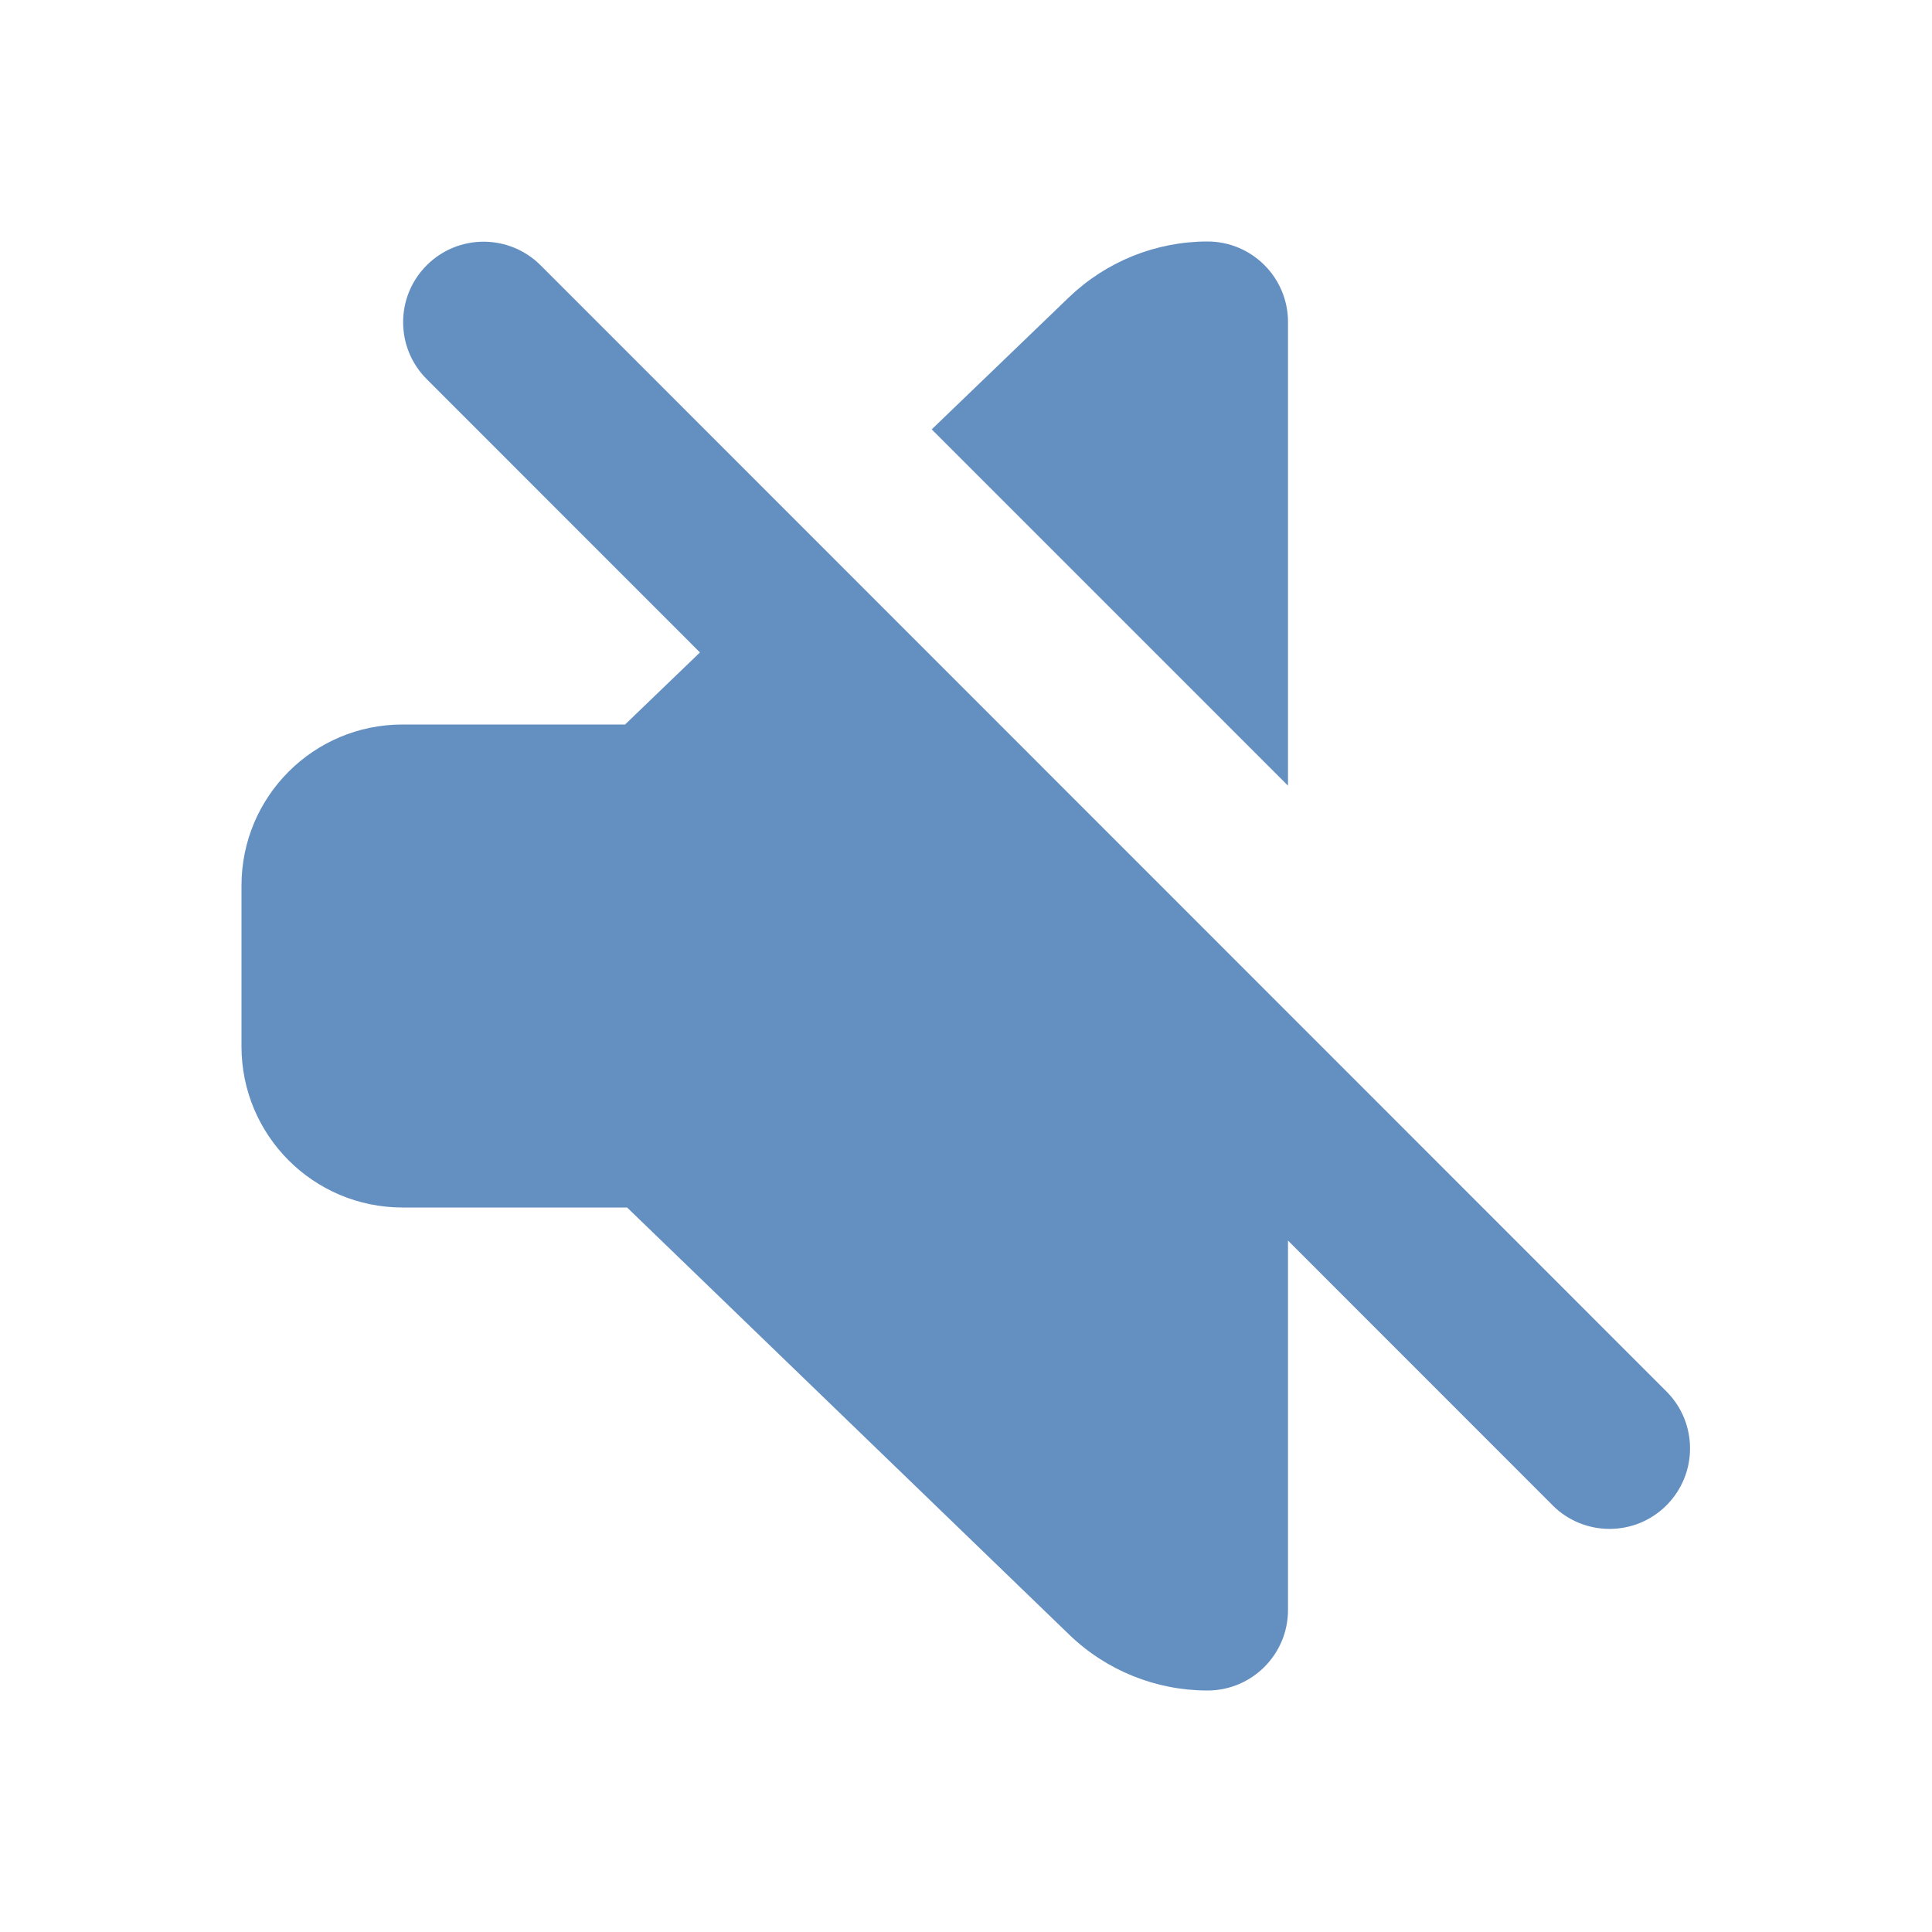
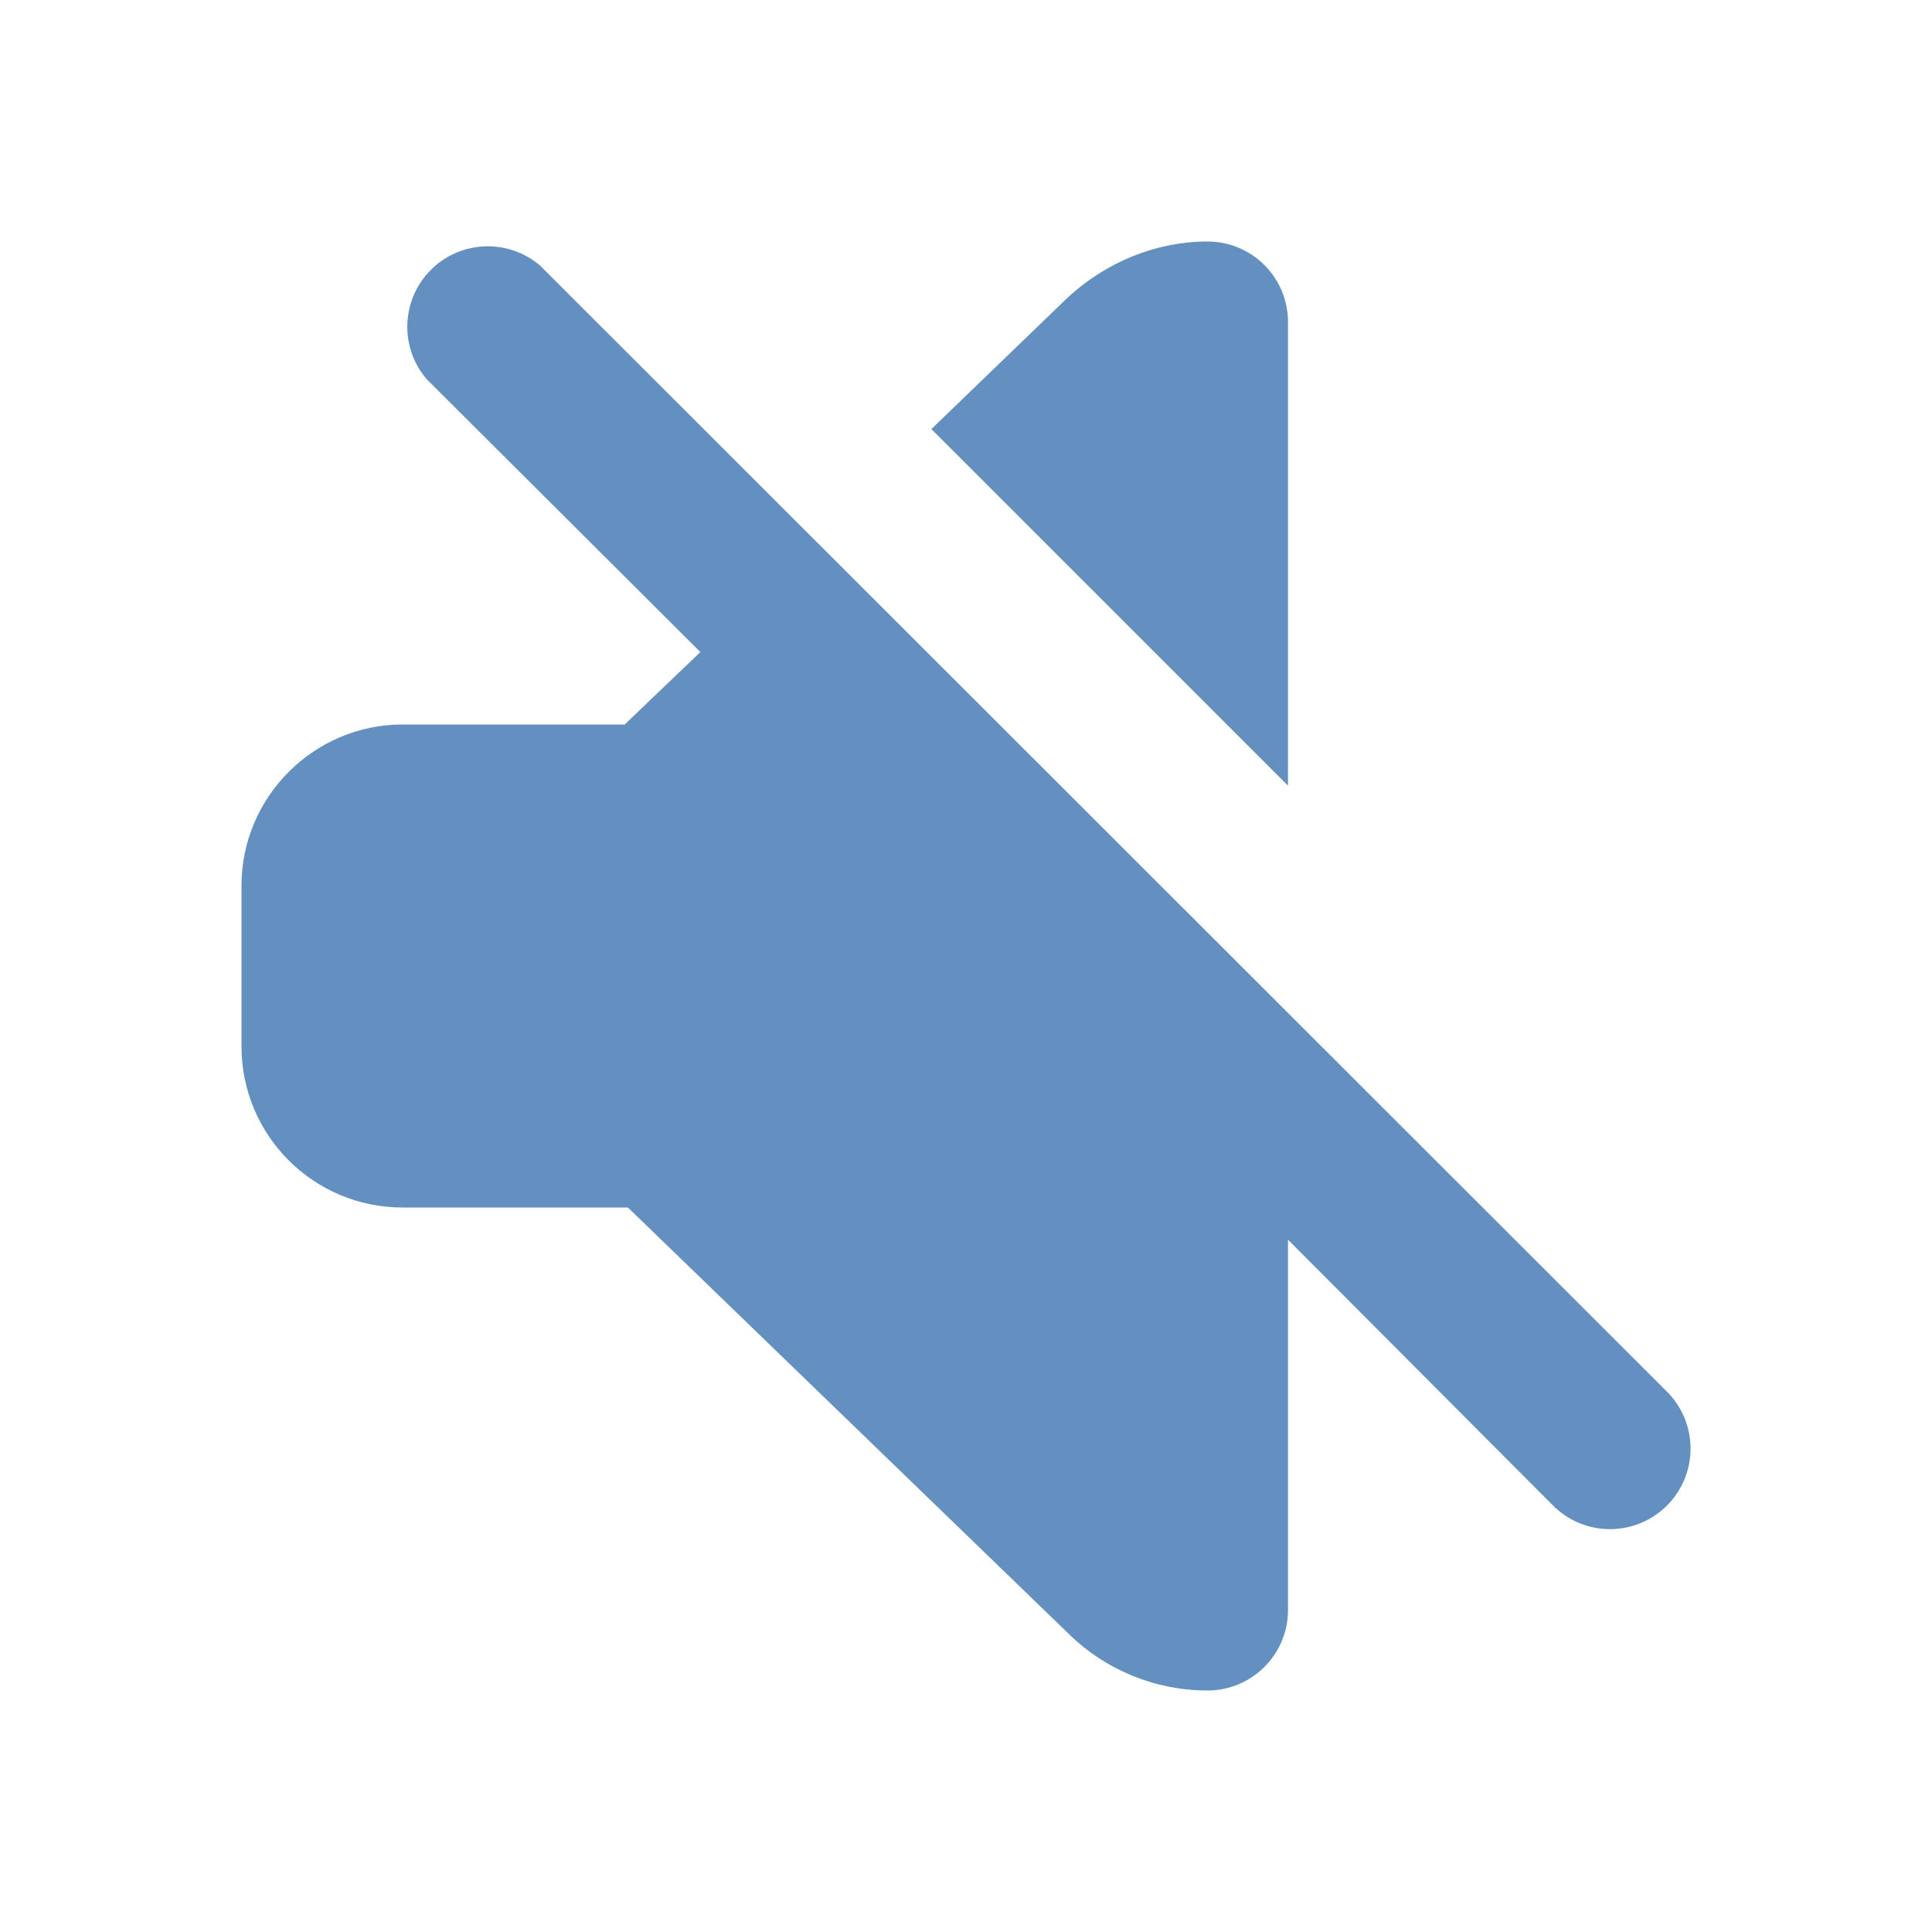
- <svg xmlns="http://www.w3.org/2000/svg" width="24px" height="24px" viewBox="0 0 24 24">
-   <g stroke="none" stroke-width="1" fill="none" fill-rule="evenodd">
-     <rect x="0" y="0" width="24" height="24" />
-     <path fill="#648fc1" d="M8.695,8.105 L5.301,4.71 C4.91,4.319 4.91,3.686 5.301,3.295 C5.691,2.905 6.324,2.905 6.715,3.295 C6.715,3.295 6.715,3.295 6.715,3.295 L20.701,17.285 C21.092,17.676 21.092,18.309 20.701,18.7 C20.311,19.09 19.678,19.09 19.287,18.7 C19.287,18.7 19.287,18.699 19.287,18.699 L16,15.411 L16,20 C16,20.552 15.552,21 15,21 C14.359,21 13.742,20.751 13.281,20.305 L7.79,15 L5,15 C3.895,15 3,14.105 3,13 L3,11 C3,9.895 3.895,9 5,9 L7.765,9 L8.695,8.105 Z M11.574,5.334 L13.279,3.693 C13.742,3.249 14.358,3 15,3 C15.552,3 16,3.448 16,4 L16,9.76 L11.574,5.334 Z" />
+ <svg xmlns="http://www.w3.org/2000/svg" width="24" height="24">
+   <g fill="none" fill-rule="evenodd">
+     <path d="M0 0h24v24H0z" />
+     <path fill="#648fc1" d="M8.7 8.1L5.3 4.71A1 1 0 0 1 6.71 3.3l14 13.99a1 1 0 0 1-1.42 1.41L16 15.4V20a1 1 0 0 1-1 1c-.64 0-1.26-.25-1.72-.7L7.8 15H5a2 2 0 0 1-2-2v-2c0-1.1.9-2 2-2h2.76l.94-.9zm2.87-2.77l1.7-1.64C13.75 3.25 14.37 3 15 3a1 1 0 0 1 1 1v5.76l-4.43-4.43z" />
  </g>
</svg>
